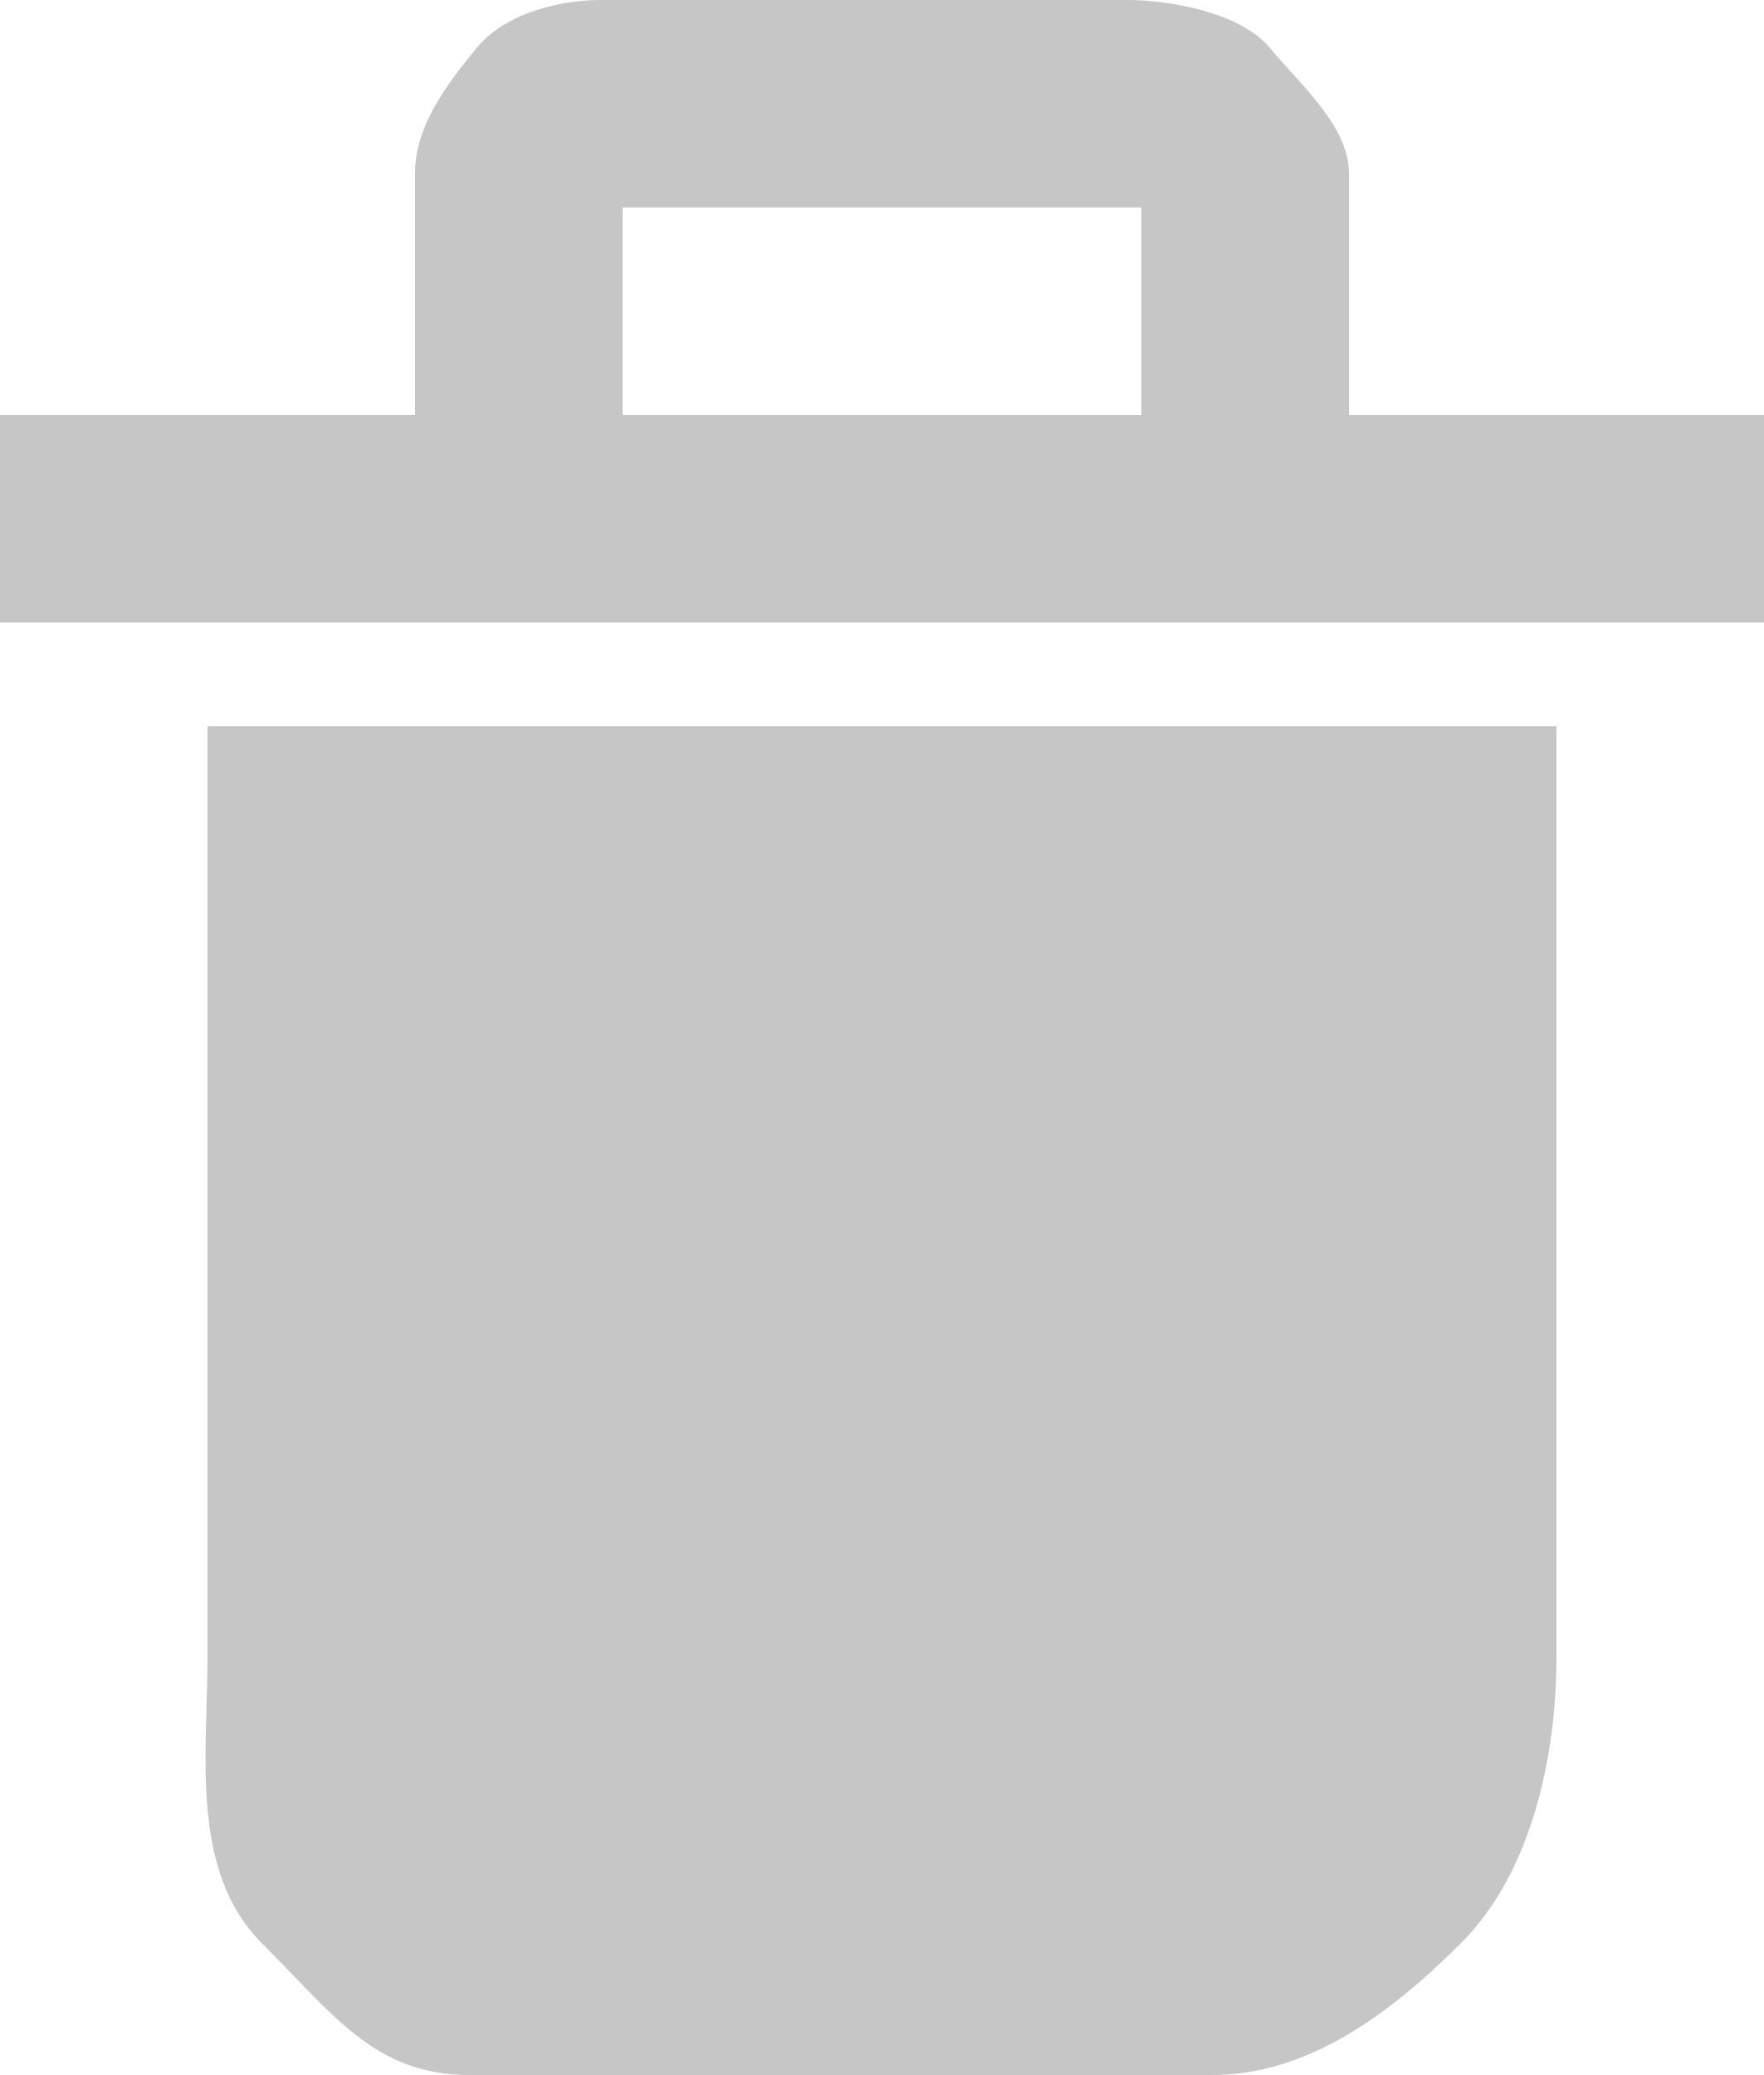
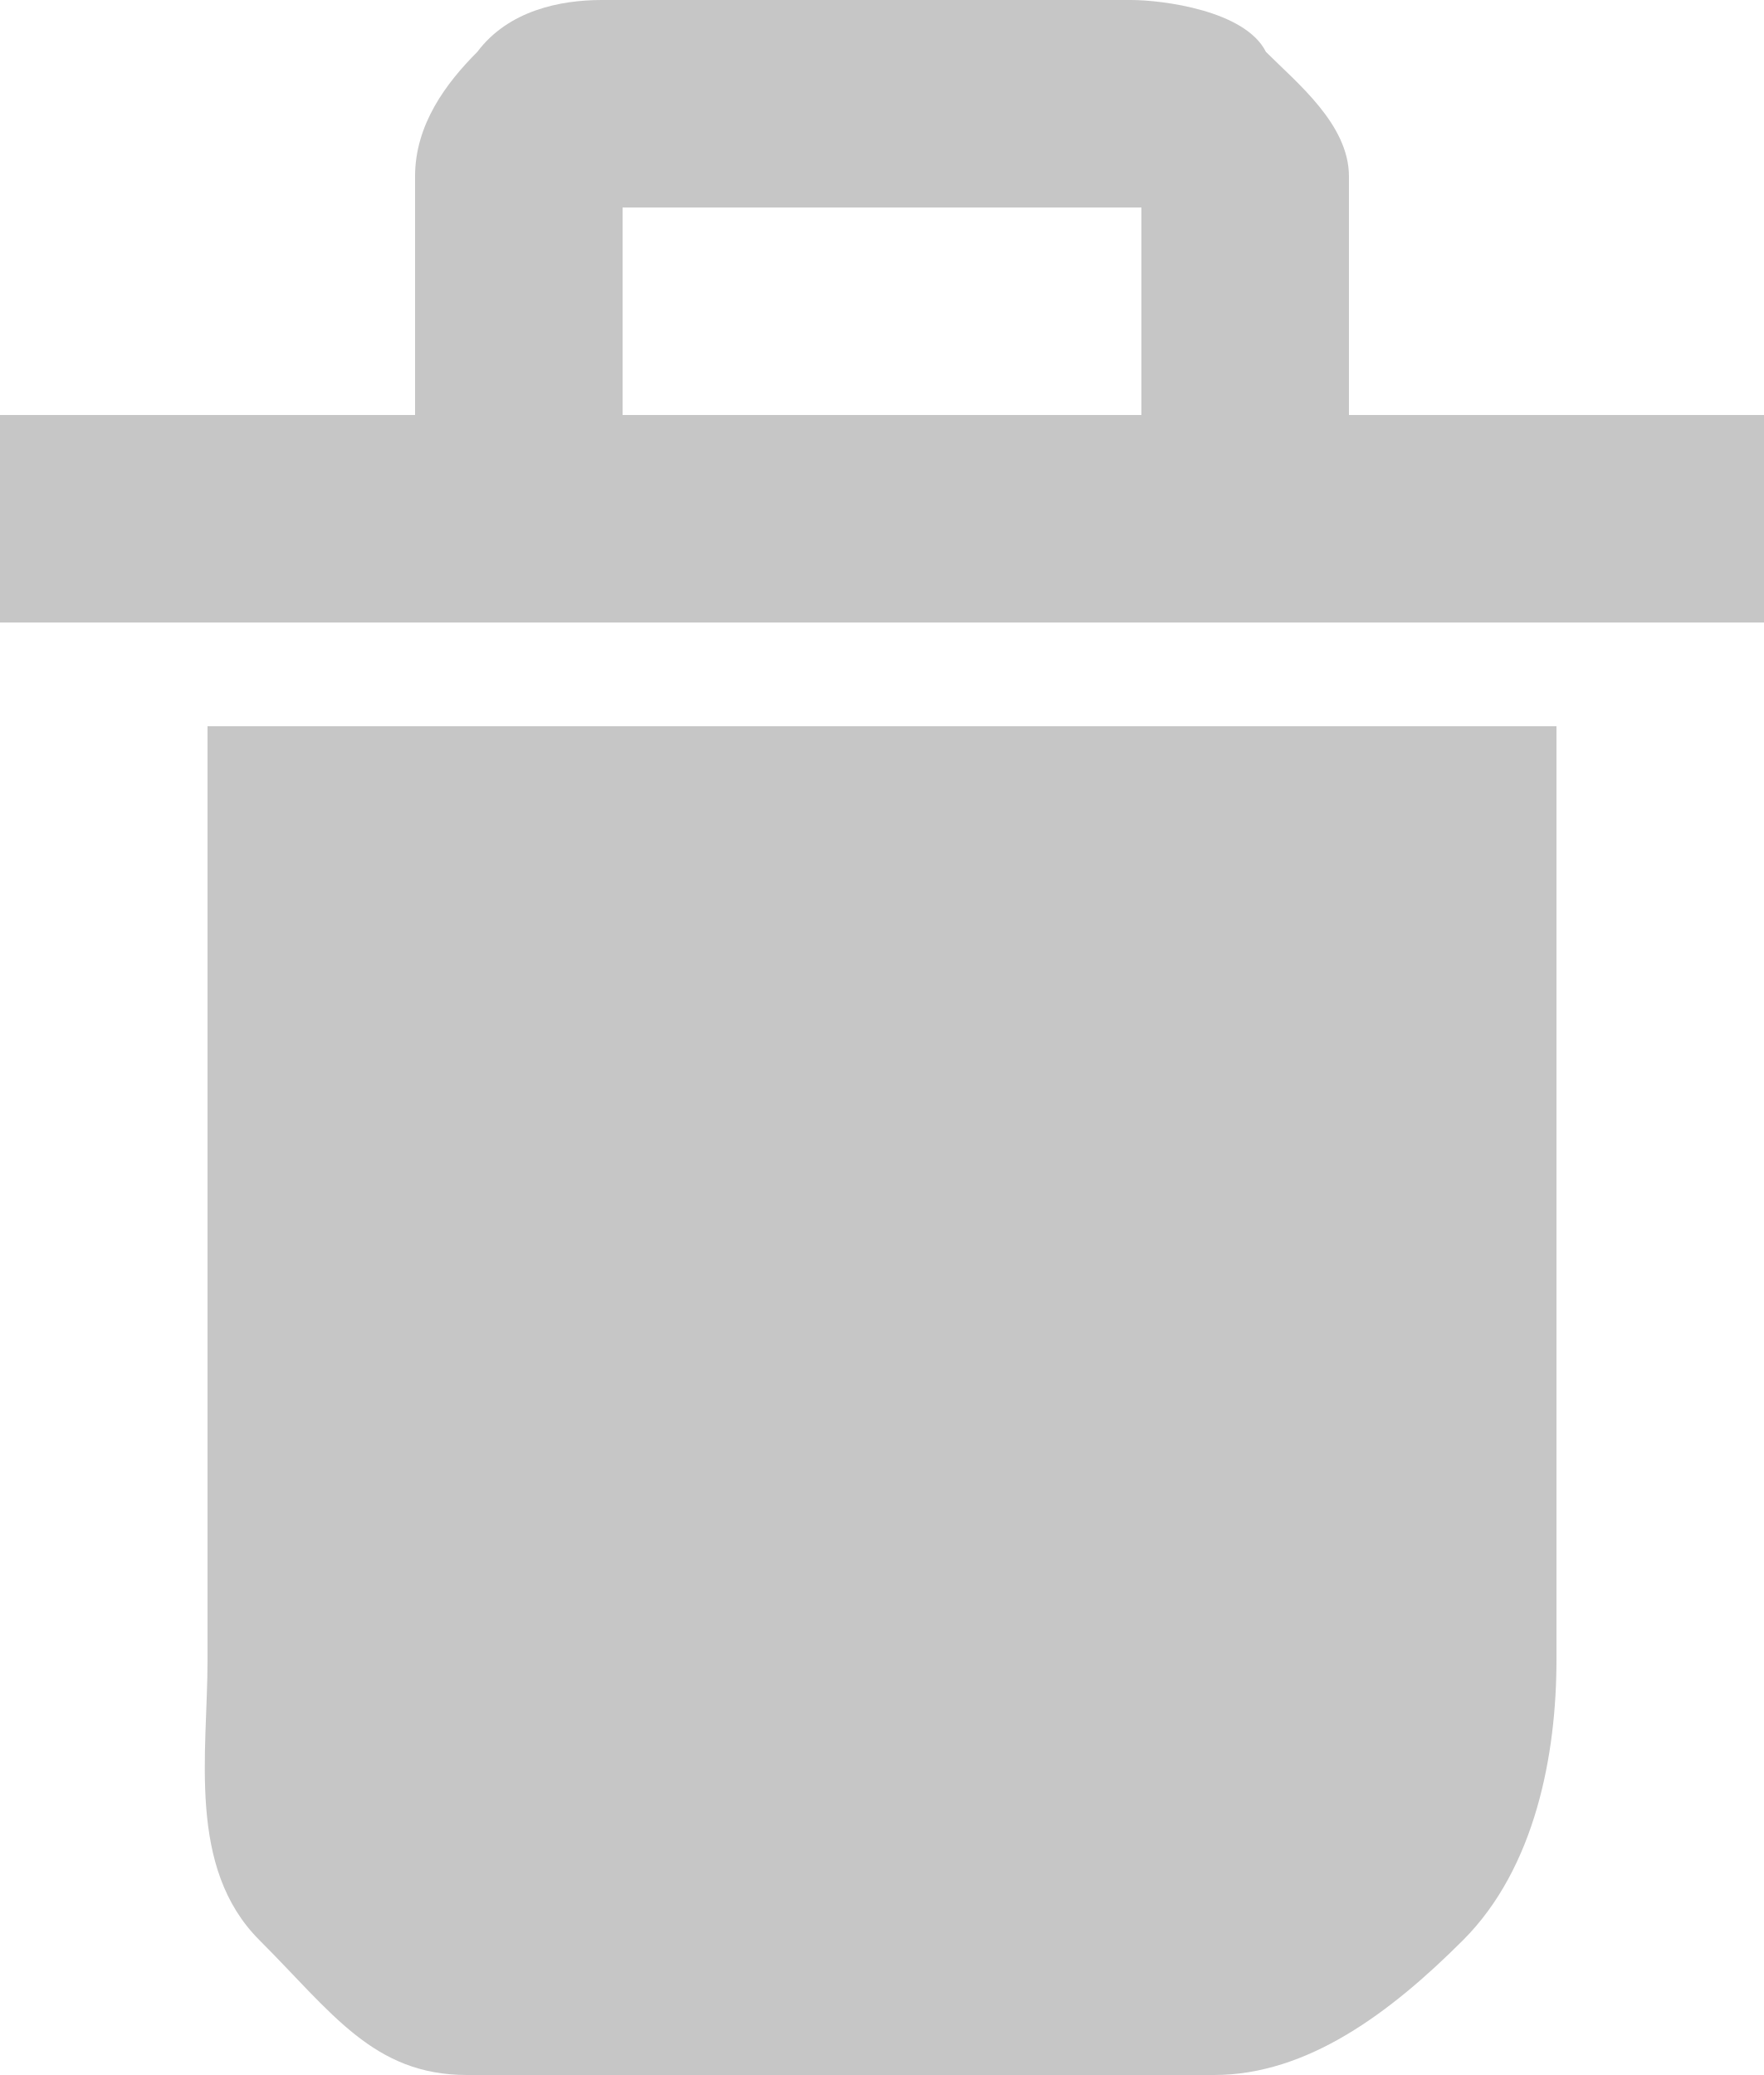
- <svg xmlns="http://www.w3.org/2000/svg" width="17px" height="20px" viewBox="0 0 17 20" version="1.1">
-   <defs />
-   <g id="Page-1" stroke="none" stroke-width="1" fill="none" fill-rule="evenodd">
-     <g id="-icons" transform="translate(-973, -454)" fill="#C6C6C6">
-       <g id="icon-delete" transform="translate(973, 454)">
-         <path d="M15,15.974 C15,16.889 14.778,18.029 14.081,18.728 C13.382,19.426 12.595,20 11.68,20 L4.528,20 C3.613,20 3.221,19.426 2.522,18.728 C1.825,18.029 2,16.889 2,15.974 L2,7 L15,7 L15,15.974" id="Fill-7" />
-         <path d="M0,4 L17,4 L17,6 L0,6 L0,4 Z" id="Fill-8" />
-         <path d="M5.79,0 C5.416,0 4.878,0.115 4.592,0.464 C4.307,0.813 4,1.212 4,1.67 L4,4 L6,4 L6,2 L11,2 L11,4 L13,4 L13,1.67 C13,1.212 12.526,0.813 12.24,0.464 C11.954,0.115 11.249,0 10.874,0 L5.79,0" id="Fill-9" />
-       </g>
+ <svg xmlns="http://www.w3.org/2000/svg" width="17" height="20" viewBox="0 0 17 20">
+   <g fill="none">
+     <g fill="#C6C6C6">
+       <path d="M15 16C15 16.9 14.8 18 14.1 18.7 13.4 19.4 12.6 20 11.7 20L4.5 20C3.6 20 3.2 19.4 2.5 18.7 1.8 18 2 16.9 2 16L2 7 15 7 15 16" />
+       <path d="M0 4L17 4 17 6 0 6 0 4Z" />
+       <path d="M5.8 0C5.4 0 4.9 0.1 4.6 0.5 4.3 0.8 4 1.2 4 1.7L4 4 6 4 6 2 11 2 11 4 13 4 13 1.7C13 1.2 12.5 0.8 12.2 0.5 12 0.1 11.2 0 10.9 0L5.8 0" />
    </g>
  </g>
</svg>
